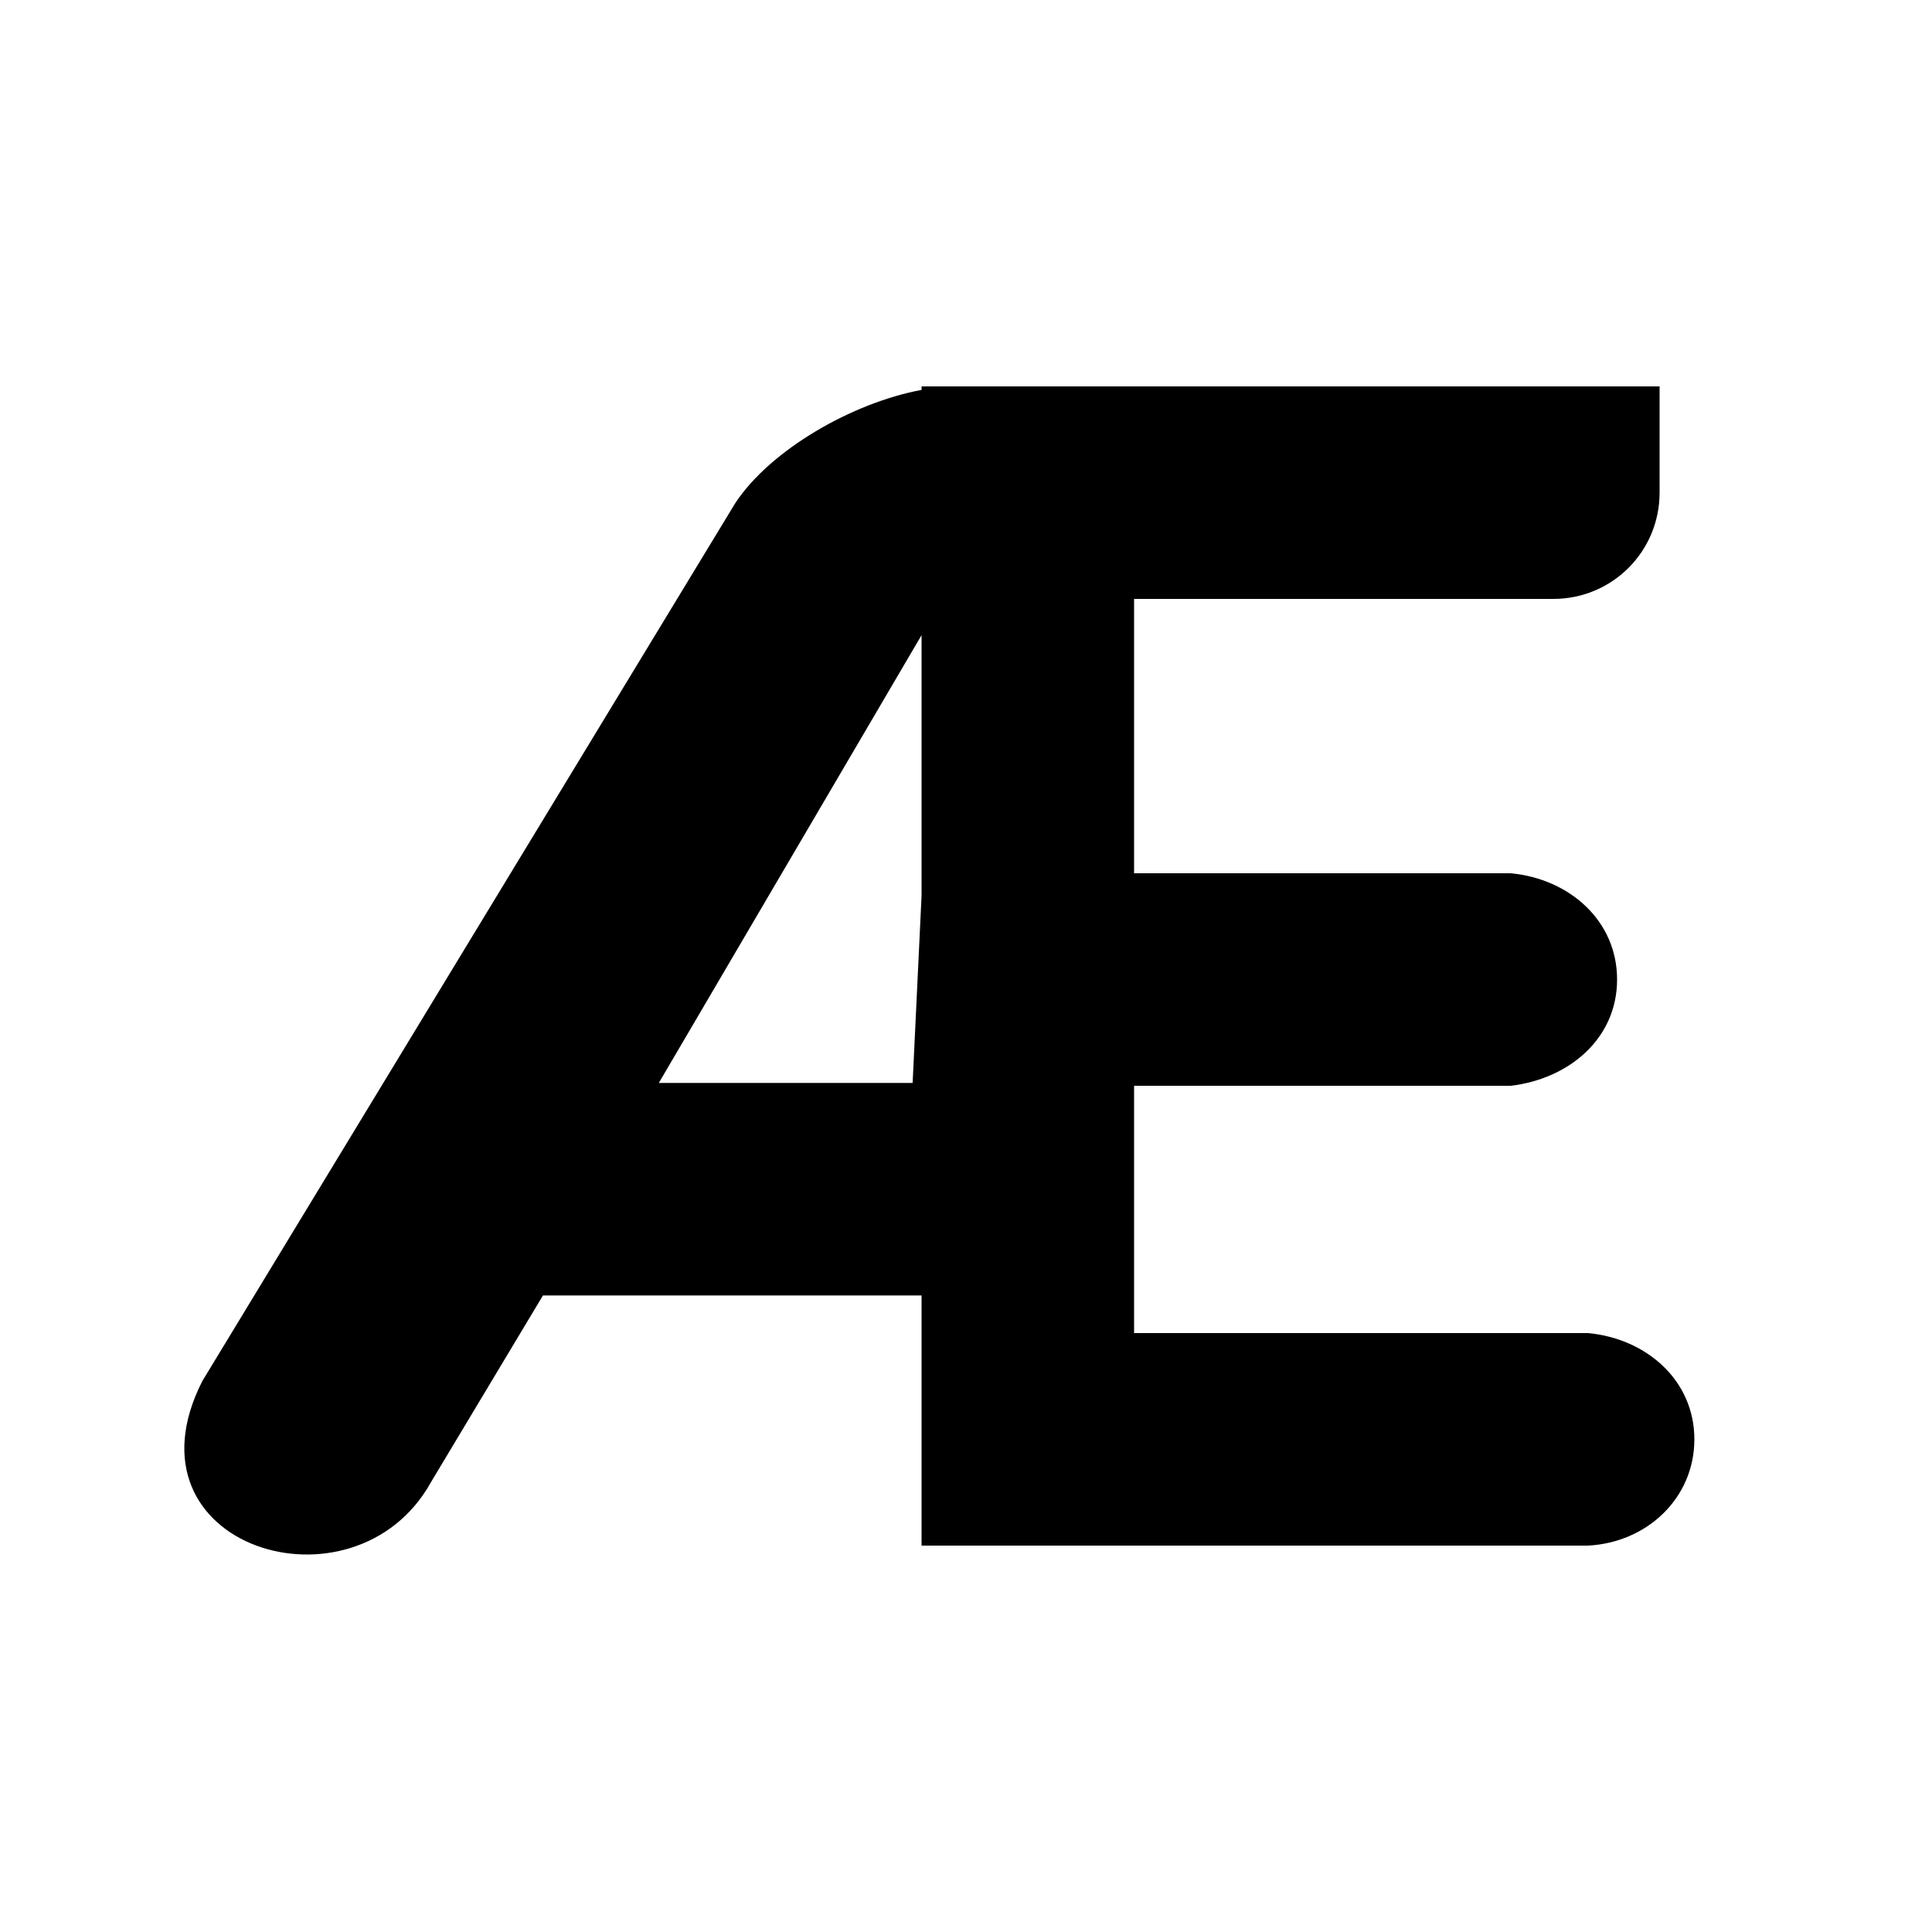
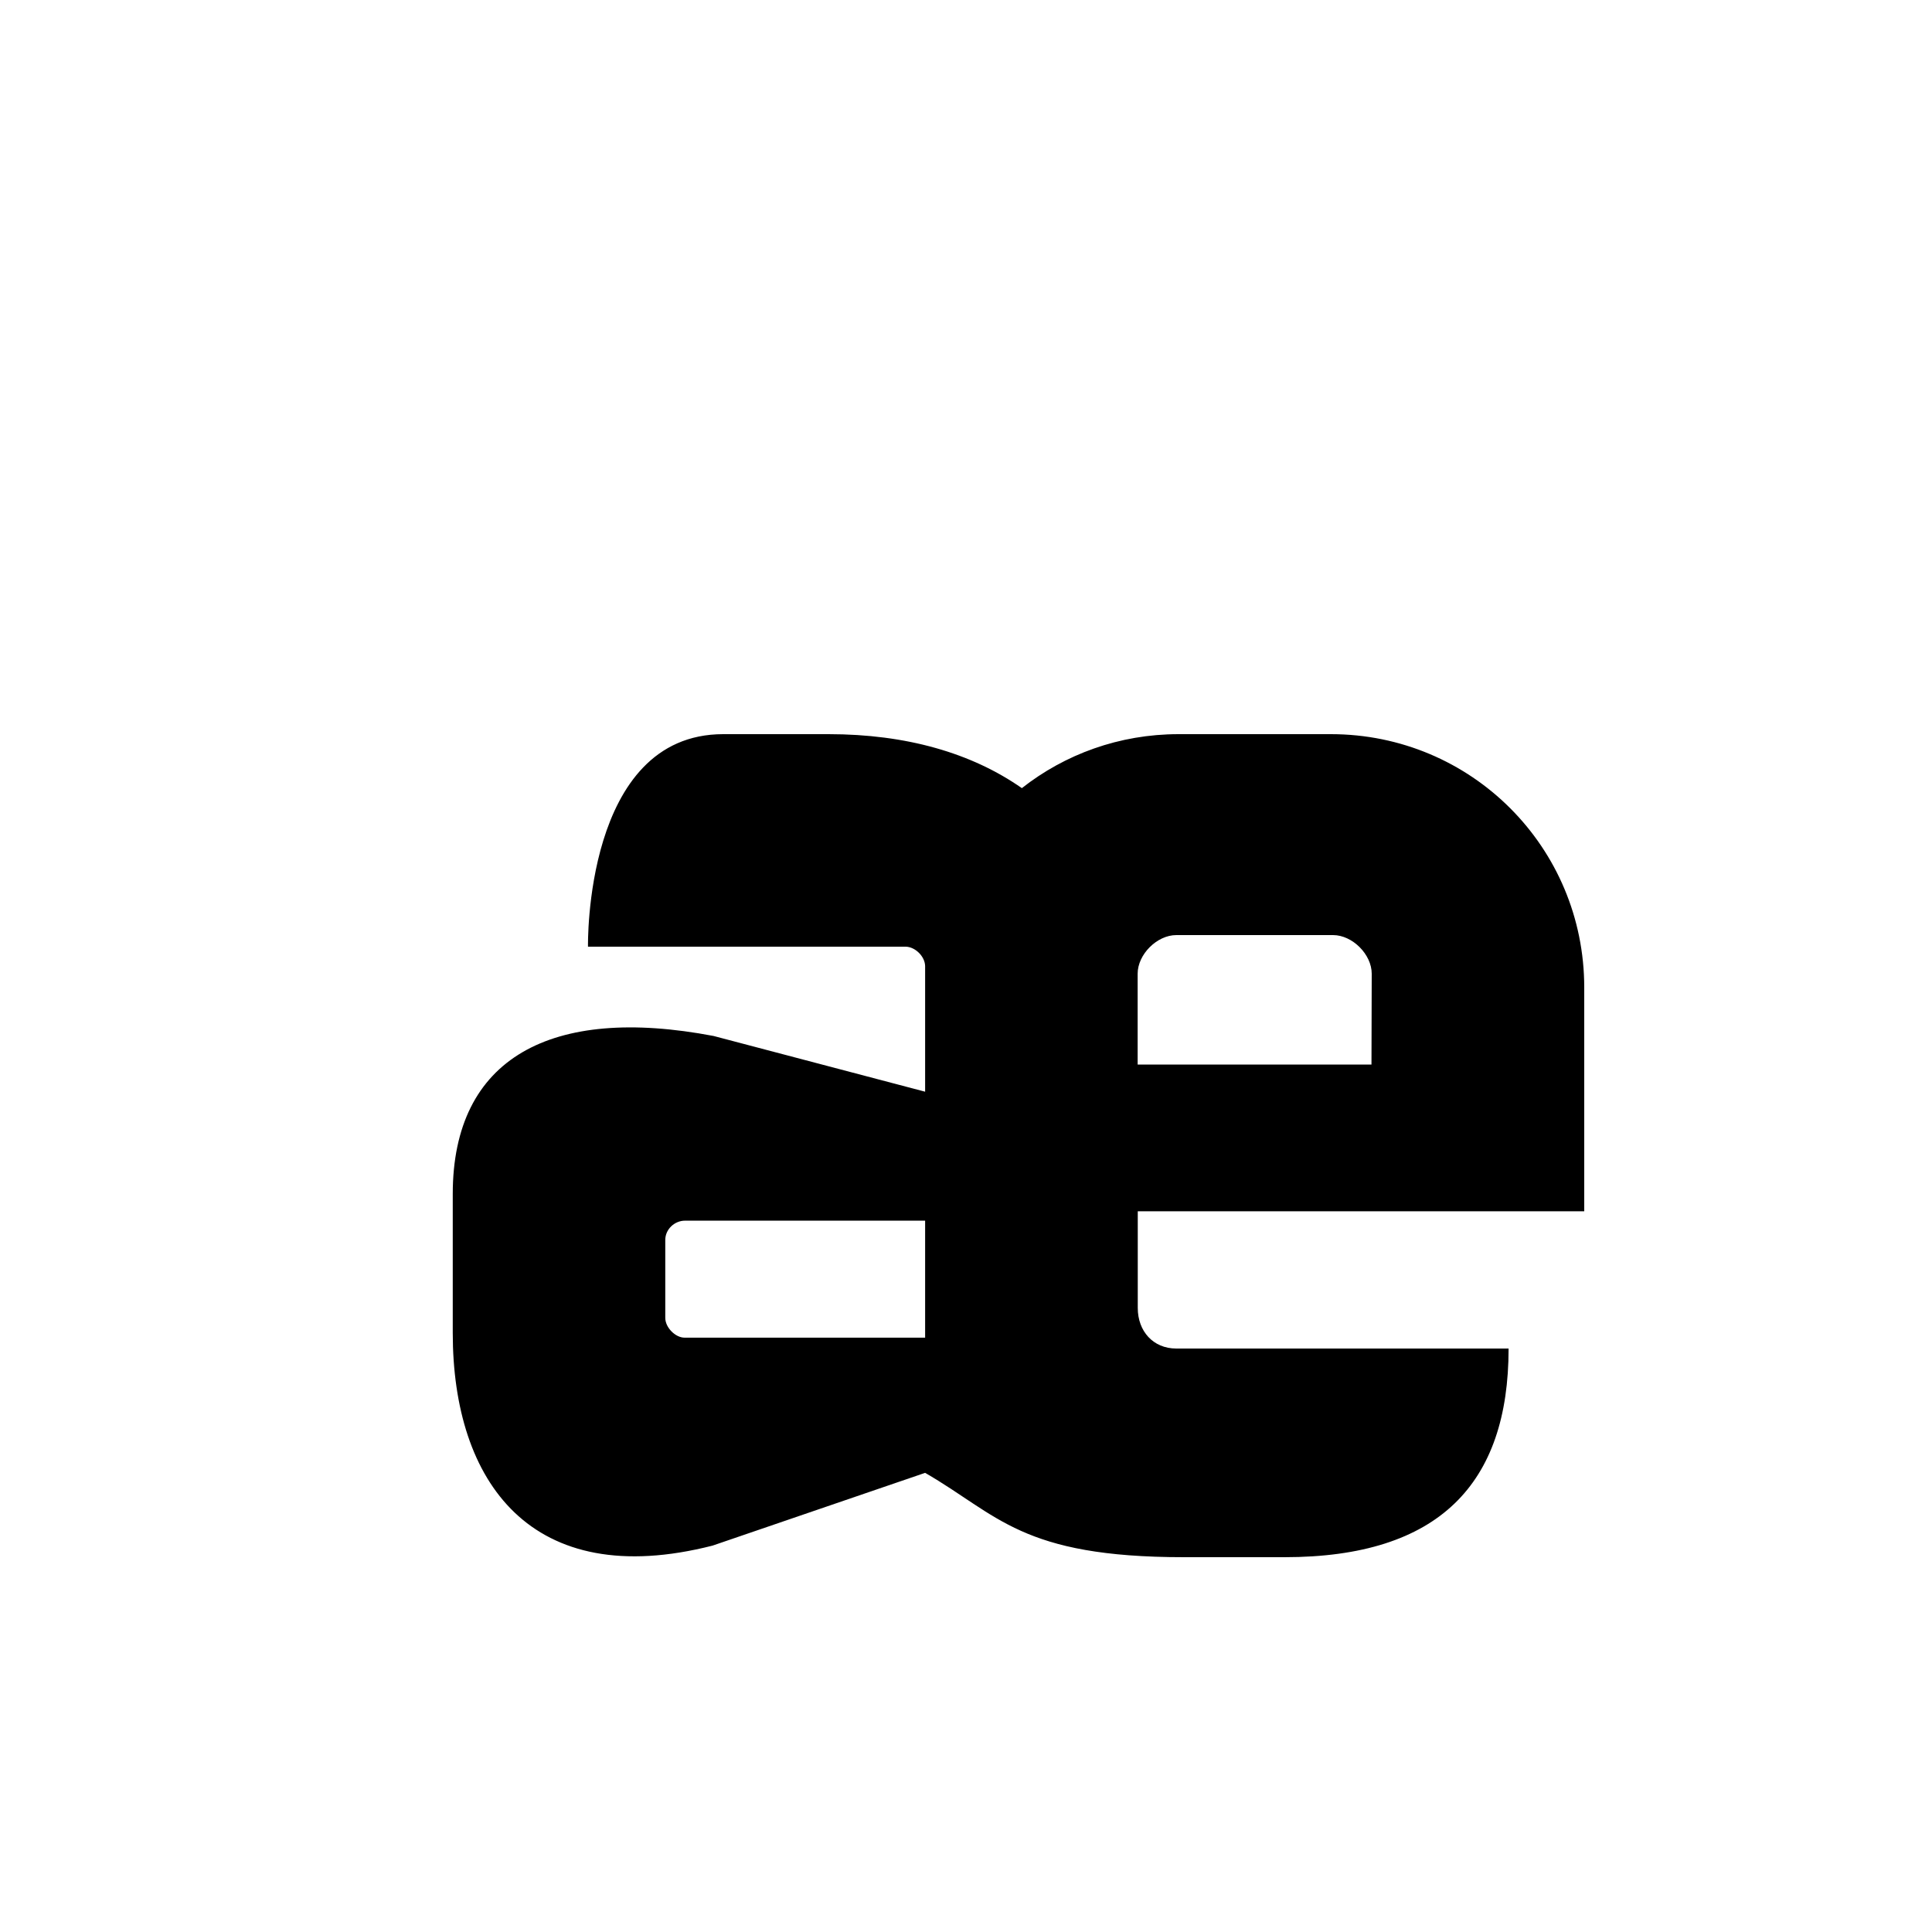
<svg xmlns="http://www.w3.org/2000/svg" width="1000" height="1000" id="svg2" version="1.0" style="display:inline">
  <defs id="defs4">
    </defs>
  <g id="layer1" style="display:inline">
    <g id="g9629" transform="matrix(0.8901714,0,0,-0.8901714,-42.22279,801.9412)" />
-     <path style="opacity:1;fill:#000000;fill-opacity:1;fill-rule:nonzero;stroke:none;stroke-width:1;stroke-linecap:butt;stroke-linejoin:miter;marker:none;marker-start:none;marker-mid:none;marker-end:none;stroke-miterlimit:4;stroke-dasharray:none;stroke-dashoffset:0;stroke-opacity:1;visibility:visible;display:inline;overflow:visible;enable-background:accumulate" d="M 477,200 C 477,200 477,201.802 477,201.812 C 441.227,208.461 398.804,232.767 380.562,260.438 L 104.719,714.844 C 60.947,801.003 183.451,838.194 222.969,767.344 L 281.031,670.531 L 477,670.531 C 477,714.349 477,800 477,800 C 477,800 822,800 822,800 C 852.429,798.426 877,775.47 877,745 C 877,714.53 852.333,692.889 822,690 C 822,690 587,690 587,690 C 587,690 587,562 587,562 C 587,562 782,562 782,562 C 812.256,558.398 837,537.47 837,507 C 837,476.53 812.333,454.889 782,452 C 782,452 587,452 587,452 C 587,452 587,310 587,310 C 587,310 804,310 804,310 C 834.47,310 859,285.47 859,255 C 859,255 859,200 859,200 C 859,200 655.156,200 555.844,200 C 535.932,200 500.539,200 495.062,200 C 493.435,200 477,200 477,200 z M 477,328.75 C 477,374.192 477,397.151 477,463.562 L 472.375,560.531 L 341,560.531 L 477,328.75 z" id="path15906" />
+     <path style="fill:#000000;fill-opacity:1;fill-rule:nonzero;stroke:none;stroke-width:1;stroke-linecap:butt;stroke-linejoin:miter;marker:none;marker-start:none;marker-mid:none;marker-end:none;stroke-miterlimit:4;stroke-dashoffset:0;stroke-opacity:1;visibility:visible;display:inline;overflow:visible;enable-background:accumulate" d="M 374.344,380 C 302.163,380 304.344,490 304.344,490 L 468.844,490 C 473.719,490.125 478.719,495 478.844,500 L 478.844,511.156 L 478.844,565.062 L 369.344,536.219 C 285.344,520.219 234.344,547.486 234.344,618 L 234.344,690 C 234.344,767.002 274.844,824 368.844,800 L 478.844,762.344 C 516.709,784.205 528.63,806 612.844,806 L 664.844,806 C 744.844,806 780.844,768 780.844,698 C 780.844,698 660.844,698 660.844,698 L 608.844,698 C 596.844,698 588.906,689 588.906,677 L 588.906,626.969 L 820,626.969 L 820,511.156 C 820,438.49 761.51,380 688.844,380 L 610,380 C 579.328,380 551.194,390.429 528.906,407.938 C 502.91,389.766 469.134,380 428.844,380 L 374.344,380 z M 608.844,484 L 690,484 C 700,484 710,494 710,504 L 709.875,551 L 588.844,551 L 588.844,540 L 588.844,504 C 588.844,494 598.844,484 608.844,484 z M 354.594,631.812 L 478.844,631.812 L 478.844,668 L 478.844,692.375 L 354.344,692.375 C 349.587,692.375 344.344,687.131 344.344,682.125 L 344.344,641.812 C 344.344,636.307 349.088,631.812 354.594,631.812 z" id="path10008" />
  </g>
</svg>
